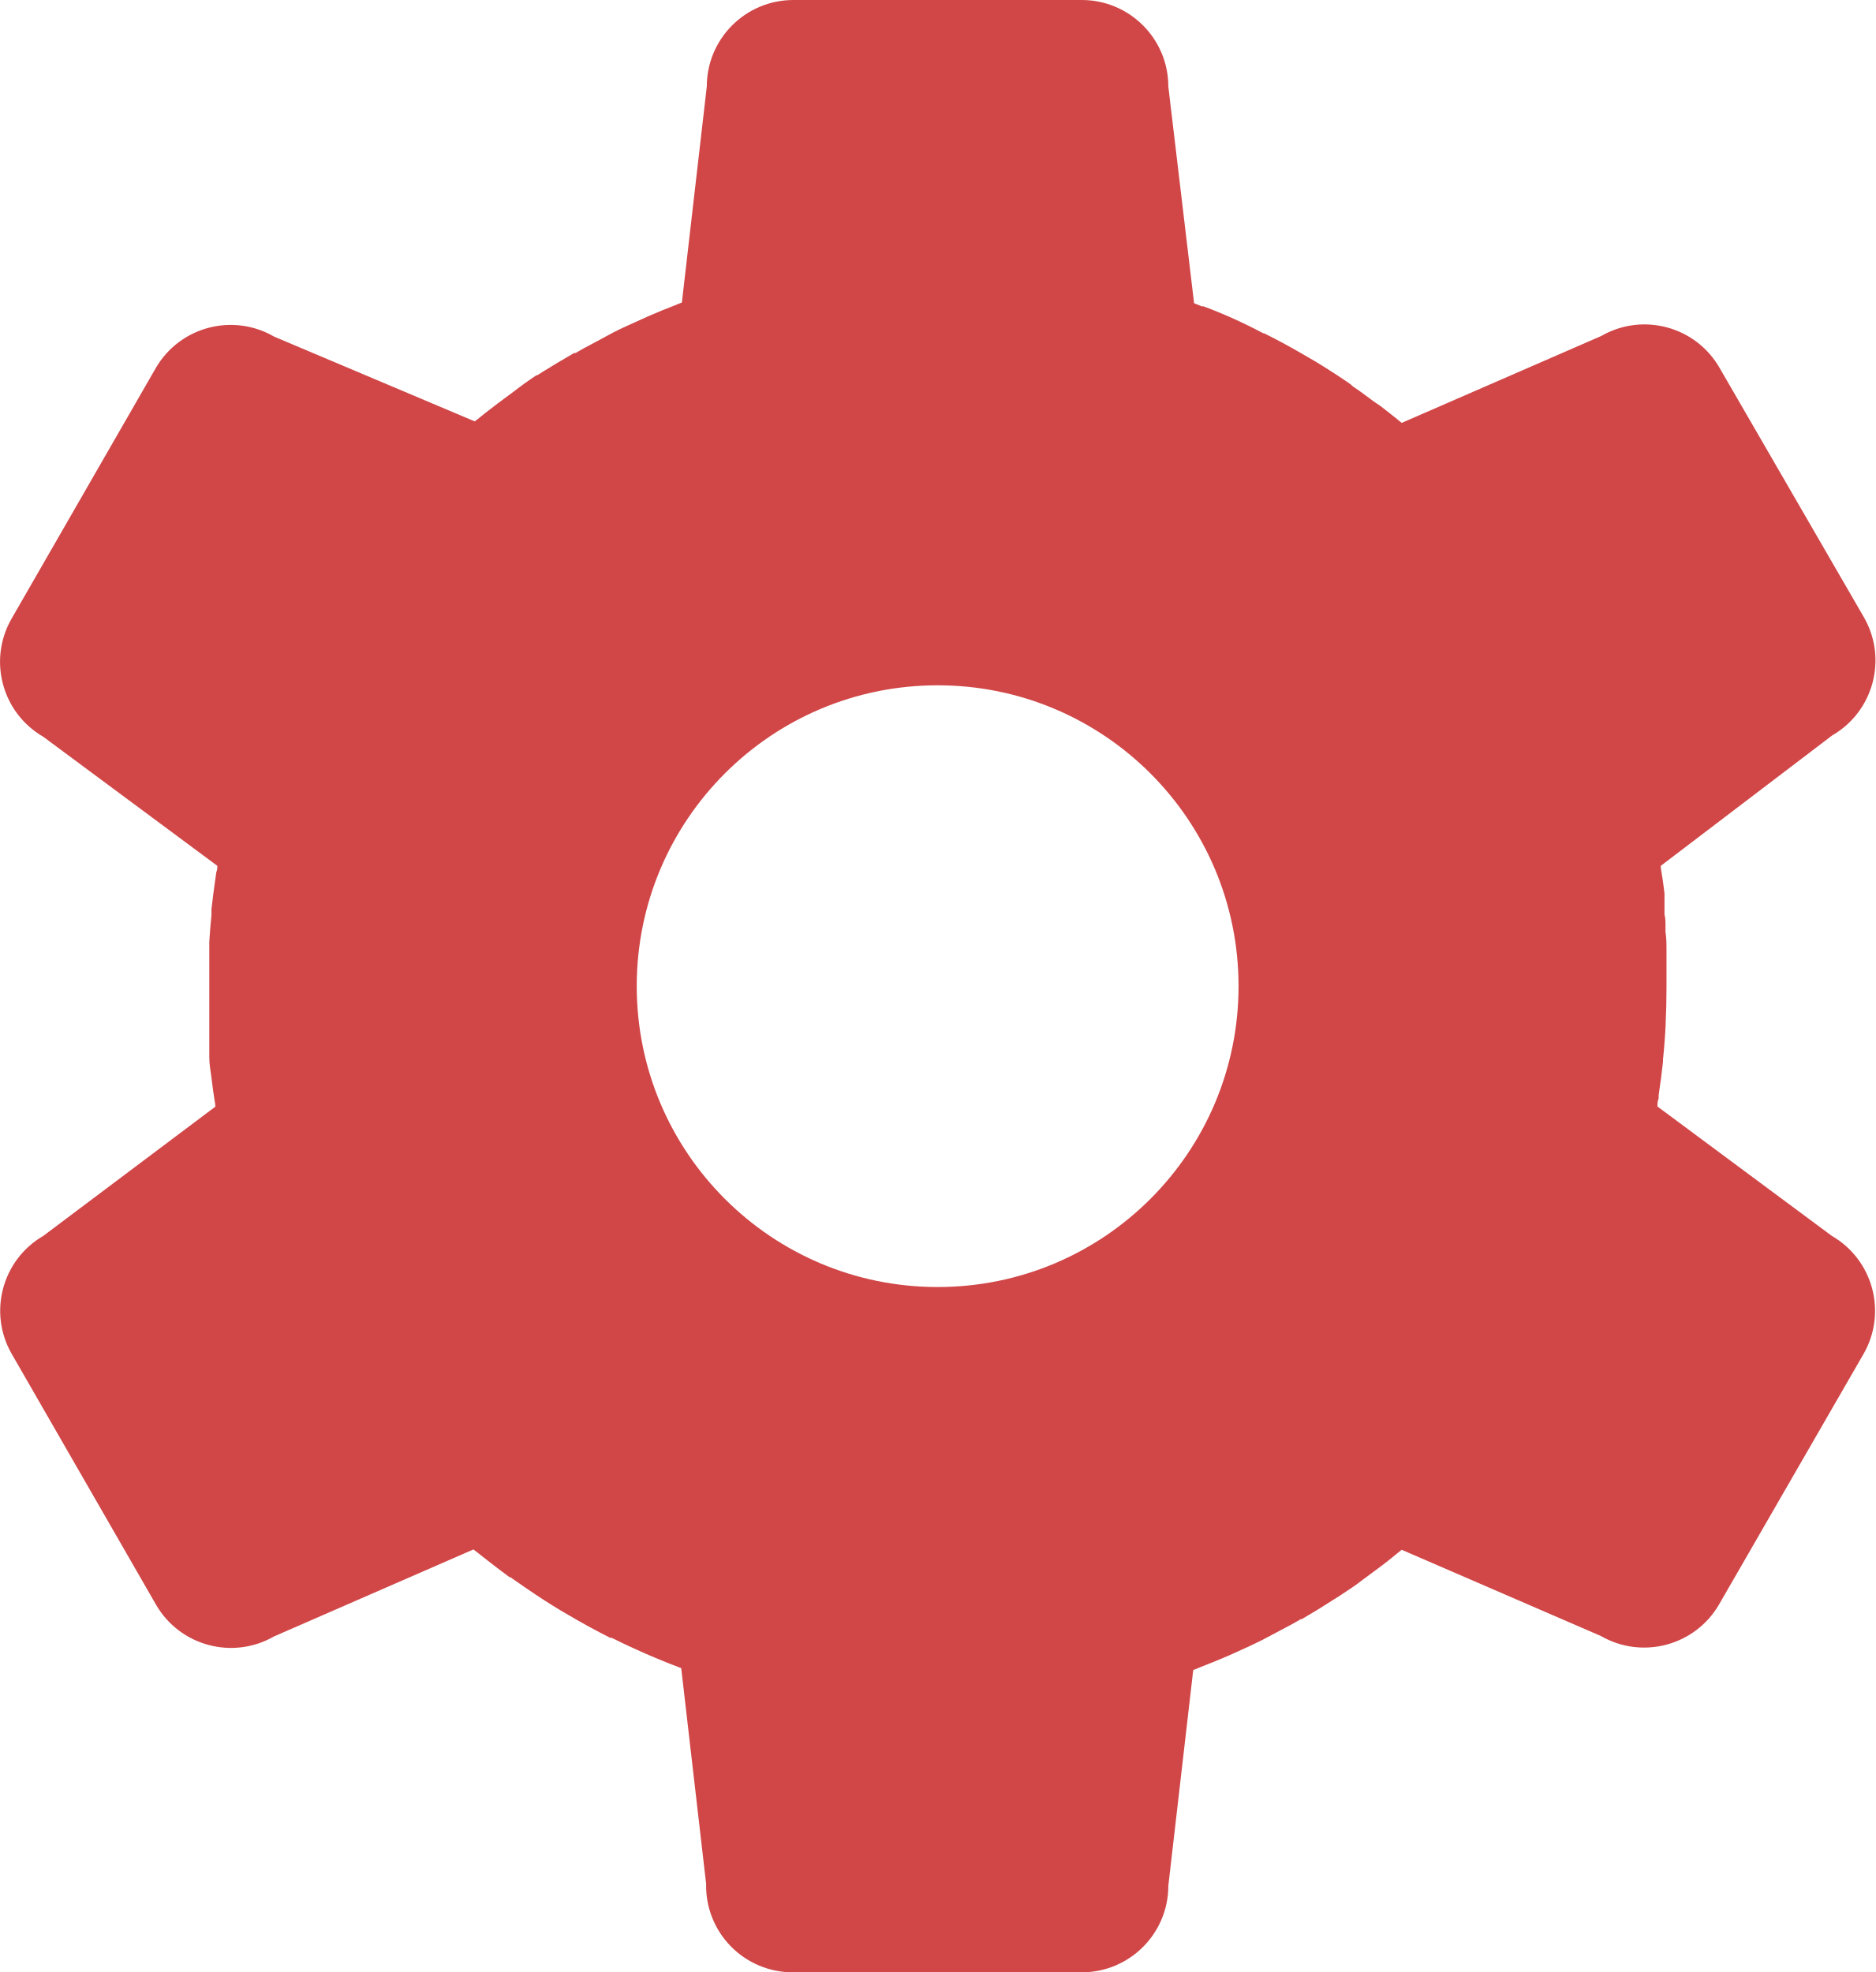
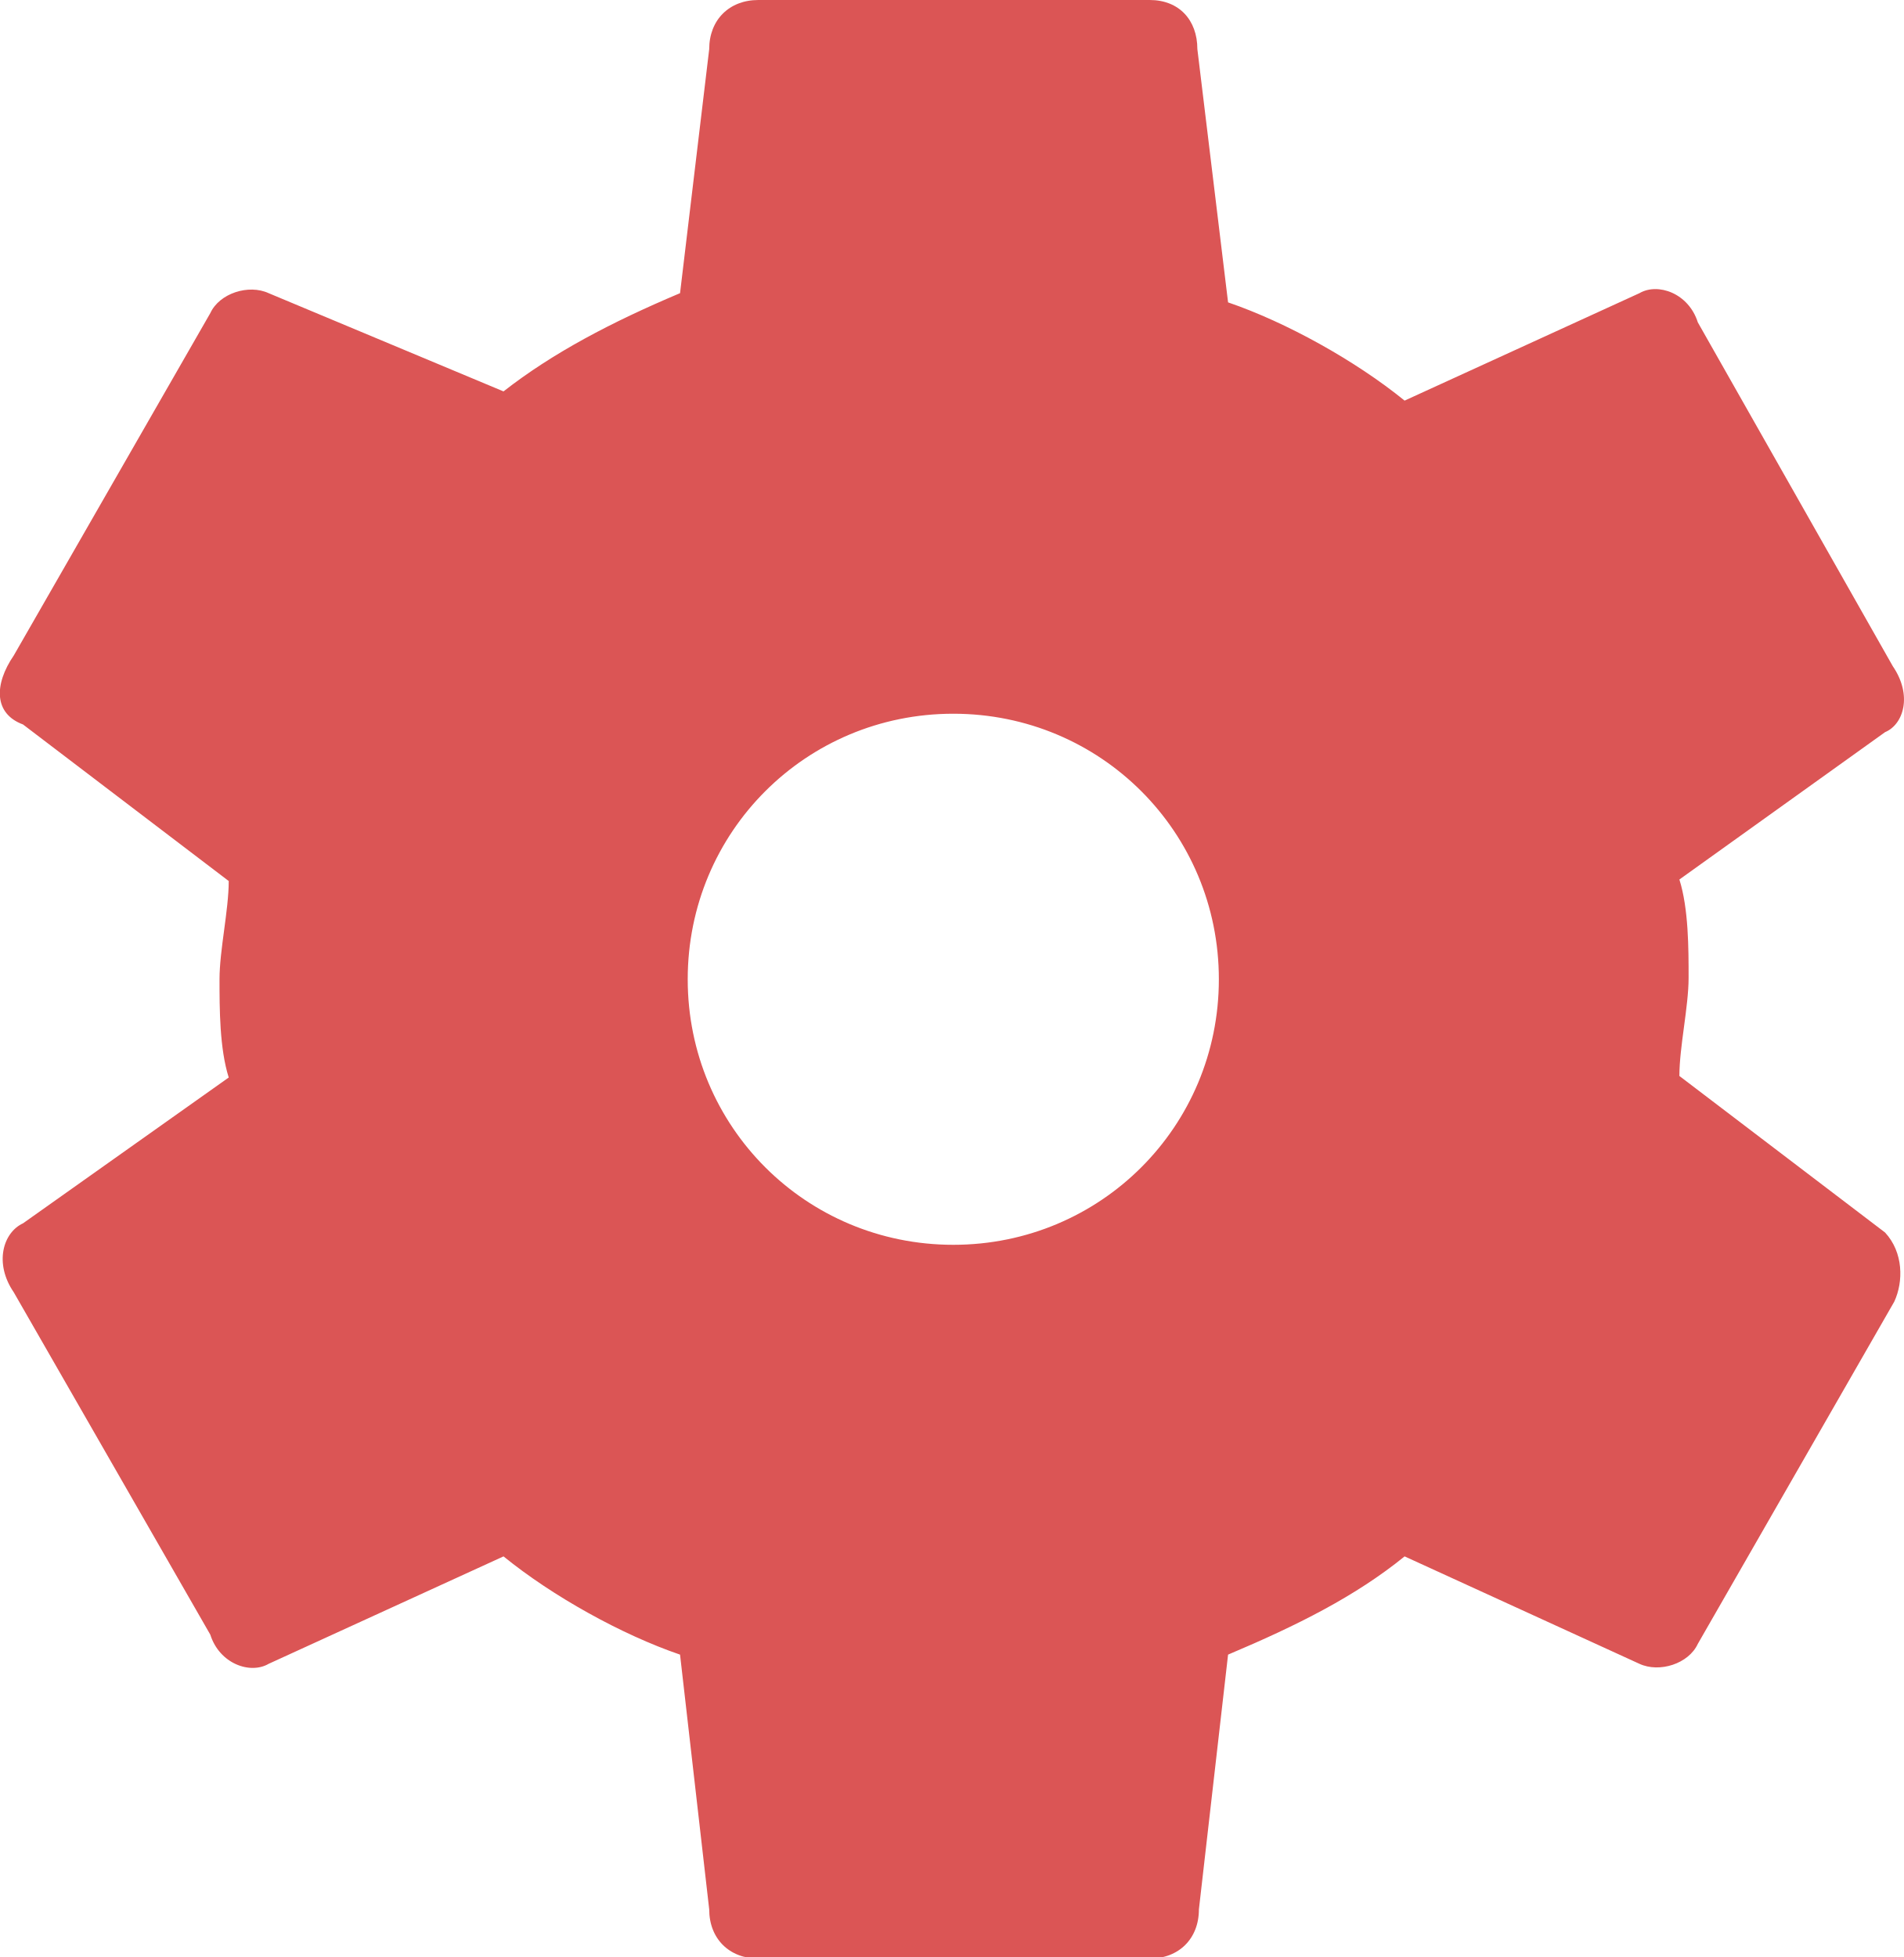
- <svg xmlns="http://www.w3.org/2000/svg" viewBox="0 0 112.19 117.98">
-   <path d="M109.58 73.94L99.15 66.2c0-.16 0-.32.07-.48v-.19q.15-1 .26-2v-.13q.11-1.06.16-2.11v-.09q.05-1 .05-2.09v-2.24c0-.37 0-.74-.06-1.12v-.45c0-.11 0-.39-.06-.59v-1.27c-.06-.51-.13-1-.22-1.51v-.13L109.6 44a5.18 5.18 0 001.9-7.07L102.86 22a5.18 5.18 0 00-7.07-1.9l-11.94 5.2-.2-.16-.09-.08-.47-.37-.51-.4-.43-.29-.2-.15-.35-.26-.19-.14-.49-.34-.12-.11-.21-.15-.72-.48-.08-.05c-.4-.26-.79-.51-1.2-.75l-.31-.18c-.87-.51-1.75-1-2.66-1.45h-.05Q73.8 19 72 18.33h-.1l-.47-.19-1.54-12.96A5.18 5.18 0 0064.72 0H47.46a5.18 5.18 0 00-5.18 5.18L40.79 18.1l-.21.08-.24.1c-.48.18-.95.38-1.42.58l-.25.11-1.26.57-.13.06-.17.08-.46.23-1 .54-.75.4-.47.27h-.09l-.15.09q-.85.49-1.67 1l-.19.12-.19.12h-.05q-.71.47-1.39 1l-.19.14q-.77.56-1.52 1.15l-.26.21-.33.26-12-5.07A5.18 5.18 0 009.33 22L.7 37a5.18 5.18 0 001.89 7.08L13 51.8c0 .13 0 .25-.06.38l-.06.43c-.09.59-.16 1.19-.23 1.78v.35c-.05.53-.1 1.06-.13 1.59v6.93c0 .39.07.77.12 1.15q.1.85.24 1.7v.1L2.59 73.94A5.18 5.18 0 00.7 81l8.63 15a5.18 5.18 0 007.07 1.9l11.92-5.2.25.19.39.31.62.48.42.32.48.36h.05l.23.16.56.39.22.15c.65.45 1.32.88 2 1.29l.36.21q1.28.76 2.61 1.43h.09a43.8 43.8 0 004.15 1.81l1.49 12.9a5.18 5.18 0 005.21 5.3h17.26a5.18 5.18 0 005.18-5.18l1.49-12.91.22-.08.21-.09q.72-.28 1.43-.58l.28-.12 1.26-.57.12-.06.13-.06.49-.24 1-.53.77-.41.39-.22.13-.08h.07l.11-.07q.88-.51 1.74-1.07l.13-.08.27-.17c.48-.32 1-.65 1.43-1l.14-.1c.53-.39 1.06-.78 1.57-1.19l.23-.19.35-.28 11.92 5.16a5.18 5.18 0 007.07-1.9L111.48 81a5.18 5.18 0 00-1.9-7.06zM56.09 77a18 18 0 1118-18 18 18 0 01-18 18z" fill="#d14748" />
+ <svg xmlns="http://www.w3.org/2000/svg" version="1.1" id="Layer_1" x="0px" y="0px" viewBox="0 0 124 127.5" style="enable-background:new 0 0 124 127.5;" xml:space="preserve">
+   <style type="text/css">
+ 	.st0{fill:#DB5555;}
+ </style>
+   <g id="Icon">
+ </g>
+   <path class="st0" d="M123.3,43.4L110.6,21c-0.6-1.9-2.6-2.6-3.8-1.9l-15.3,7c-3.2-2.6-7.7-5.1-11.5-6.4L78,3.2C78,1.3,76.8,0,74.9,0  H49.4c-1.9,0-3.2,1.3-3.2,3.2l-1.9,15.9C39.8,21,36,23,32.8,25.5l-15.3-6.4c-1.3-0.6-3.2,0-3.8,1.3L0.9,42.7  c-1.3,1.9-1.3,3.8,0.6,4.5l13.4,10.2c0,1.9-0.6,4.5-0.6,6.4s0,4.5,0.6,6.4L1.5,79.7c-1.3,0.6-1.9,2.6-0.6,4.5l12.8,22.3  c0.6,1.9,2.6,2.6,3.8,1.9l15.3-7c3.2,2.6,7.7,5.1,11.5,6.4l1.9,16.6c0,1.9,1.3,3.2,3.2,3.2h25.5c1.9,0,3.2-1.3,3.2-3.2l1.9-16.6  c4.5-1.9,8.3-3.8,11.5-6.4l15.3,7c1.3,0.6,3.2,0,3.8-1.3l12.8-22.3c0.6-1.3,0.6-3.2-0.6-4.5l-13.4-10.2c0-1.9,0.6-4.5,0.6-6.4  s0-4.5-0.6-6.4l13.4-9.6C124,47.2,124.6,45.3,123.3,43.4z M62.1,81.1c-9.6,0-17.3-7.7-17.3-17.3s7.7-17.3,17.3-17.3  s17.3,7.7,17.3,17.3S71.7,81.1,62.1,81.1z" />
</svg>
